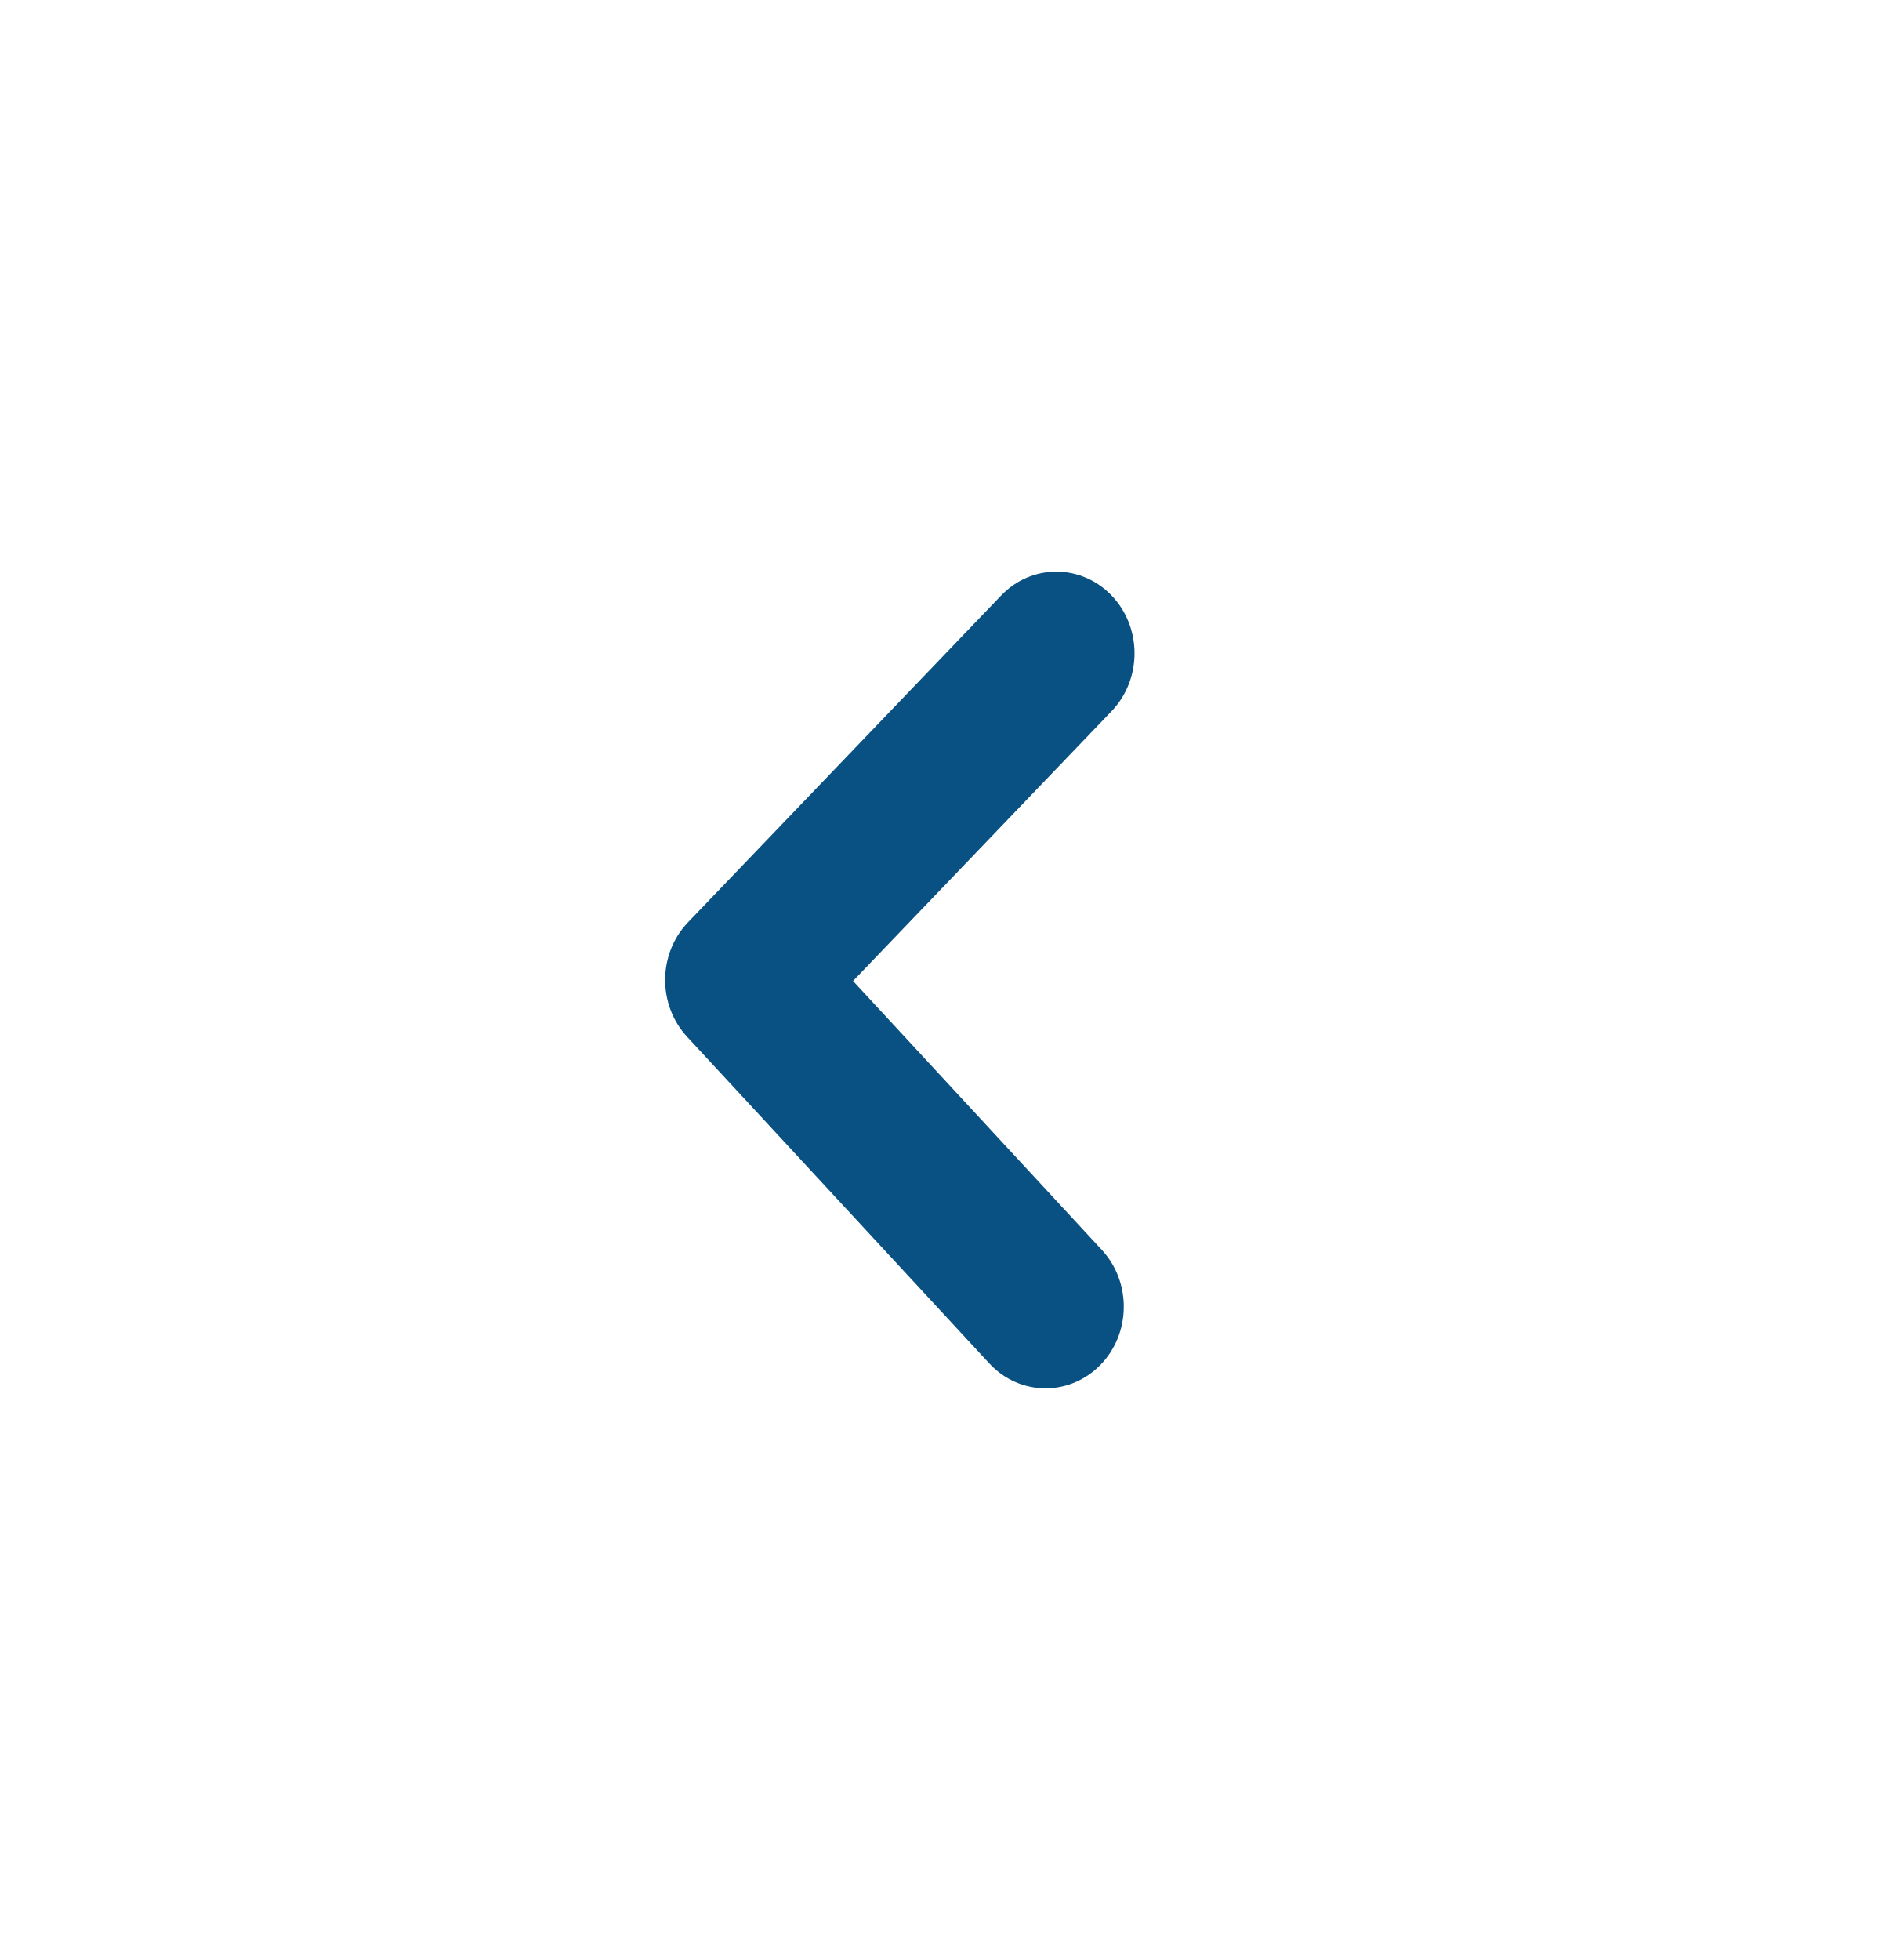
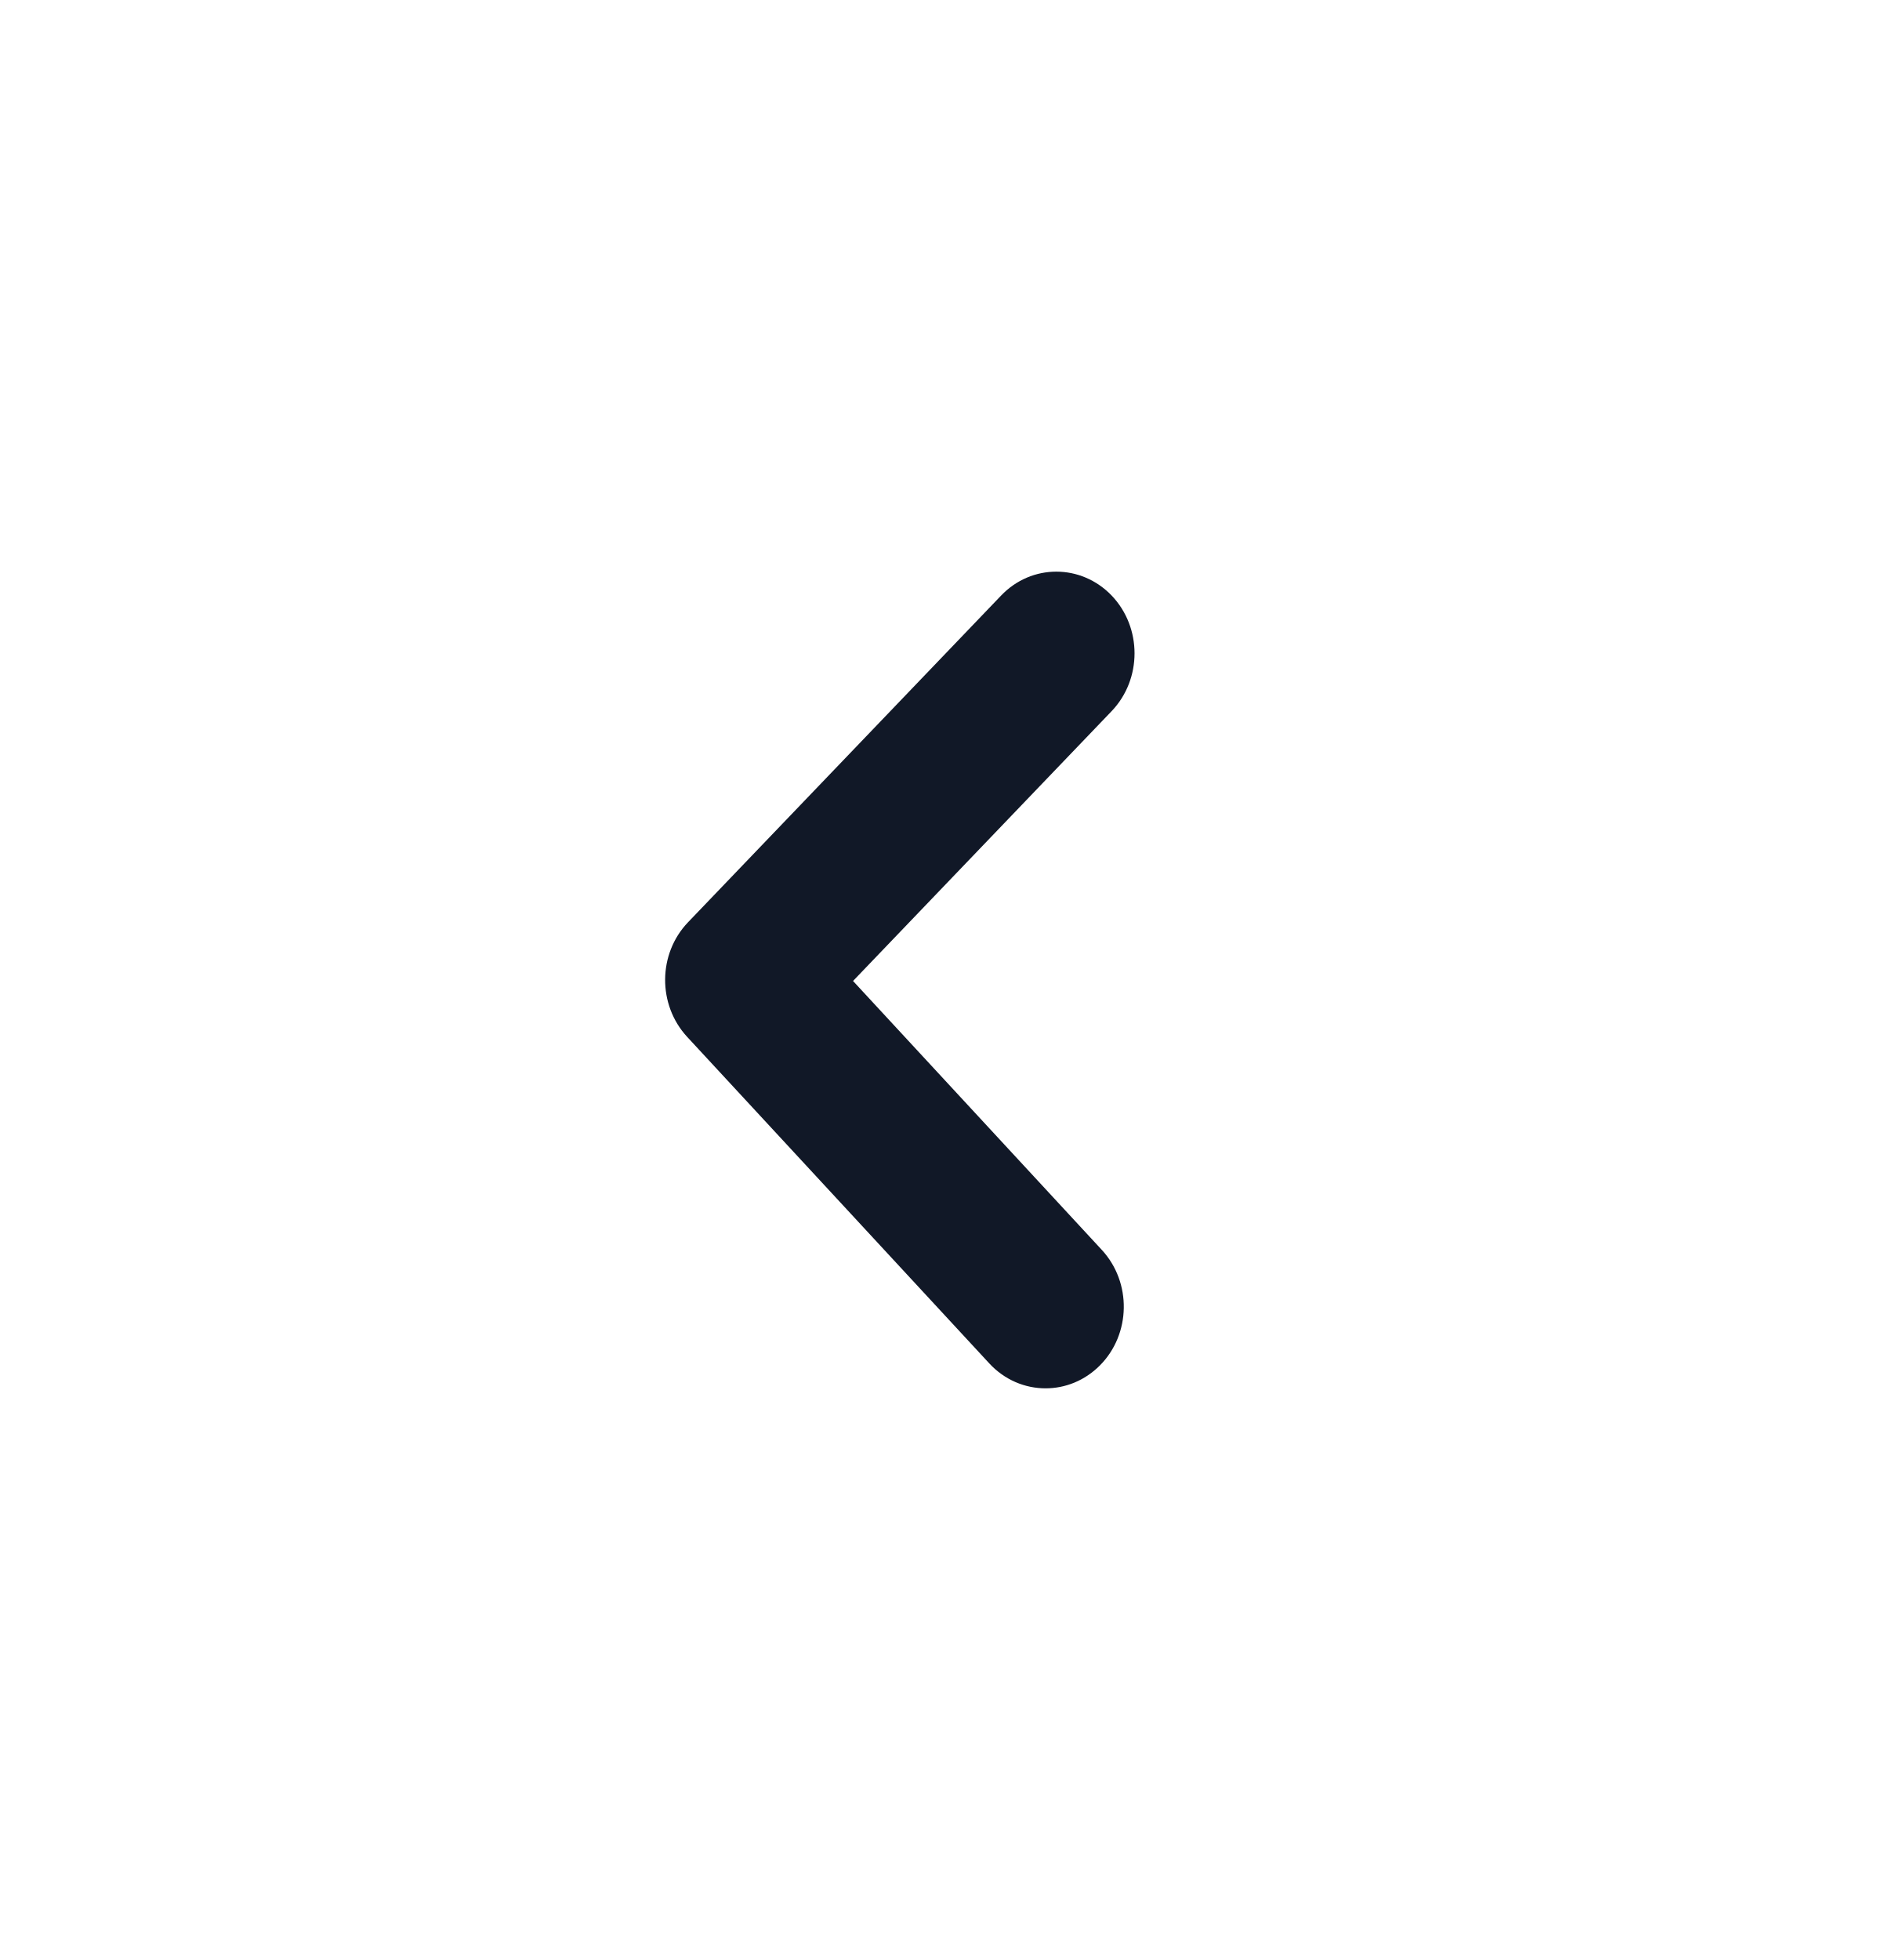
<svg xmlns="http://www.w3.org/2000/svg" width="23" height="24" viewBox="0 0 23 24" fill="none">
-   <path fill-rule="evenodd" clip-rule="evenodd" d="M12.806 17C12.555 17 12.305 16.898 12.117 16.695L8.415 12.695C8.053 12.302 8.057 11.679 8.427 11.293L12.261 7.293C12.634 6.902 13.241 6.902 13.616 7.293C13.989 7.684 13.989 8.316 13.616 8.707L10.448 12.012L13.495 15.305C13.863 15.703 13.852 16.336 13.472 16.719C13.285 16.907 13.046 17 12.806 17Z" fill="#095183" />
+   <path fill-rule="evenodd" clip-rule="evenodd" d="M12.806 17C12.555 17 12.305 16.898 12.117 16.695L8.415 12.695C8.053 12.302 8.057 11.679 8.427 11.293L12.261 7.293C12.634 6.902 13.241 6.902 13.616 7.293C13.989 7.684 13.989 8.316 13.616 8.707L10.448 12.012L13.495 15.305C13.863 15.703 13.852 16.336 13.472 16.719C13.285 16.907 13.046 17 12.806 17Z" fill="#111827" />
</svg>
